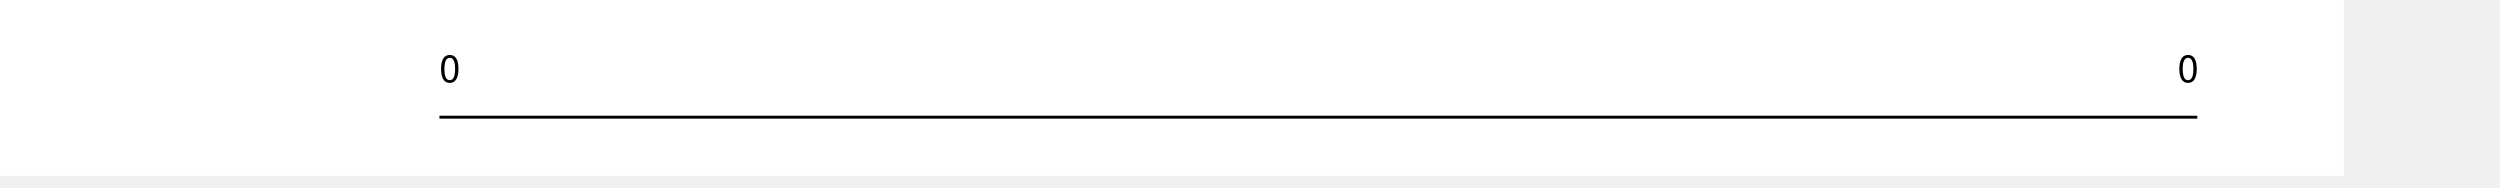
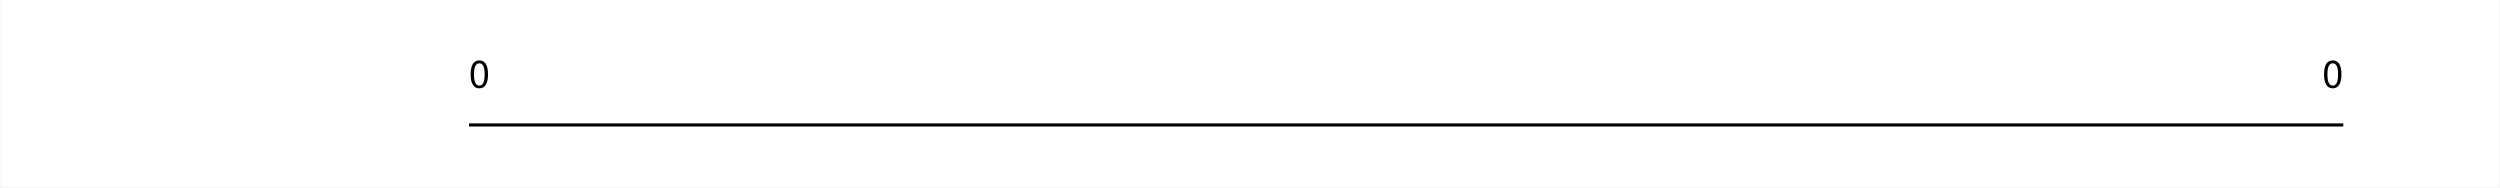
- <svg xmlns="http://www.w3.org/2000/svg" width="11.111in" height="0.833in">
-   <g transform="scale(1, -1) translate(0, -75)">
-     <path d="M0,0L1000,0L1000,75L0,75Z" style="fill:#FFFFFF" />
-     <text x="6.25" y="-40" transform="scale(1, -1)" style="font-family:Helvetica;font-weight:bold;font-style:normal;font-size:13pt" />
-     <path d="M187.5,25L937.5,25" style="fill:none;stroke:#000000;stroke-width:1.25" />
-     <text x="187.5" y="-40" transform="scale(1, -1)" style="font-family:Helvetica;font-weight:normal;font-style:normal;font-size:12pt">0</text>
-     <text x="929.16" y="-40" transform="scale(1, -1)" style="font-family:Helvetica;font-weight:normal;font-style:normal;font-size:12pt">0</text>
+ <svg xmlns="http://www.w3.org/2000/svg" width="11.111in" height="0.833in" viewBox="0 0 1066.7 80">
+   <g transform="scale(1, -1) translate(0, -80)">
+     <path d="M0,0L1066.7,0L1066.7,80L0,80Z" style="fill:#FFFFFF" />
+     <text x="6.667" y="-42.667" transform="scale(1, -1)" style="font-family:Helvetica;font-weight:bold;font-style:normal;font-size:13pt" />
+     <path d="M200,26.667L1000,26.667" style="fill:none;stroke:#000000;stroke-width:1.333" />
+     <text x="200" y="-42.667" transform="scale(1, -1)" style="font-family:Helvetica;font-weight:normal;font-style:normal;font-size:12pt">0</text>
+     <text x="991.1" y="-42.667" transform="scale(1, -1)" style="font-family:Helvetica;font-weight:normal;font-style:normal;font-size:12pt">0</text>
  </g>
</svg>
